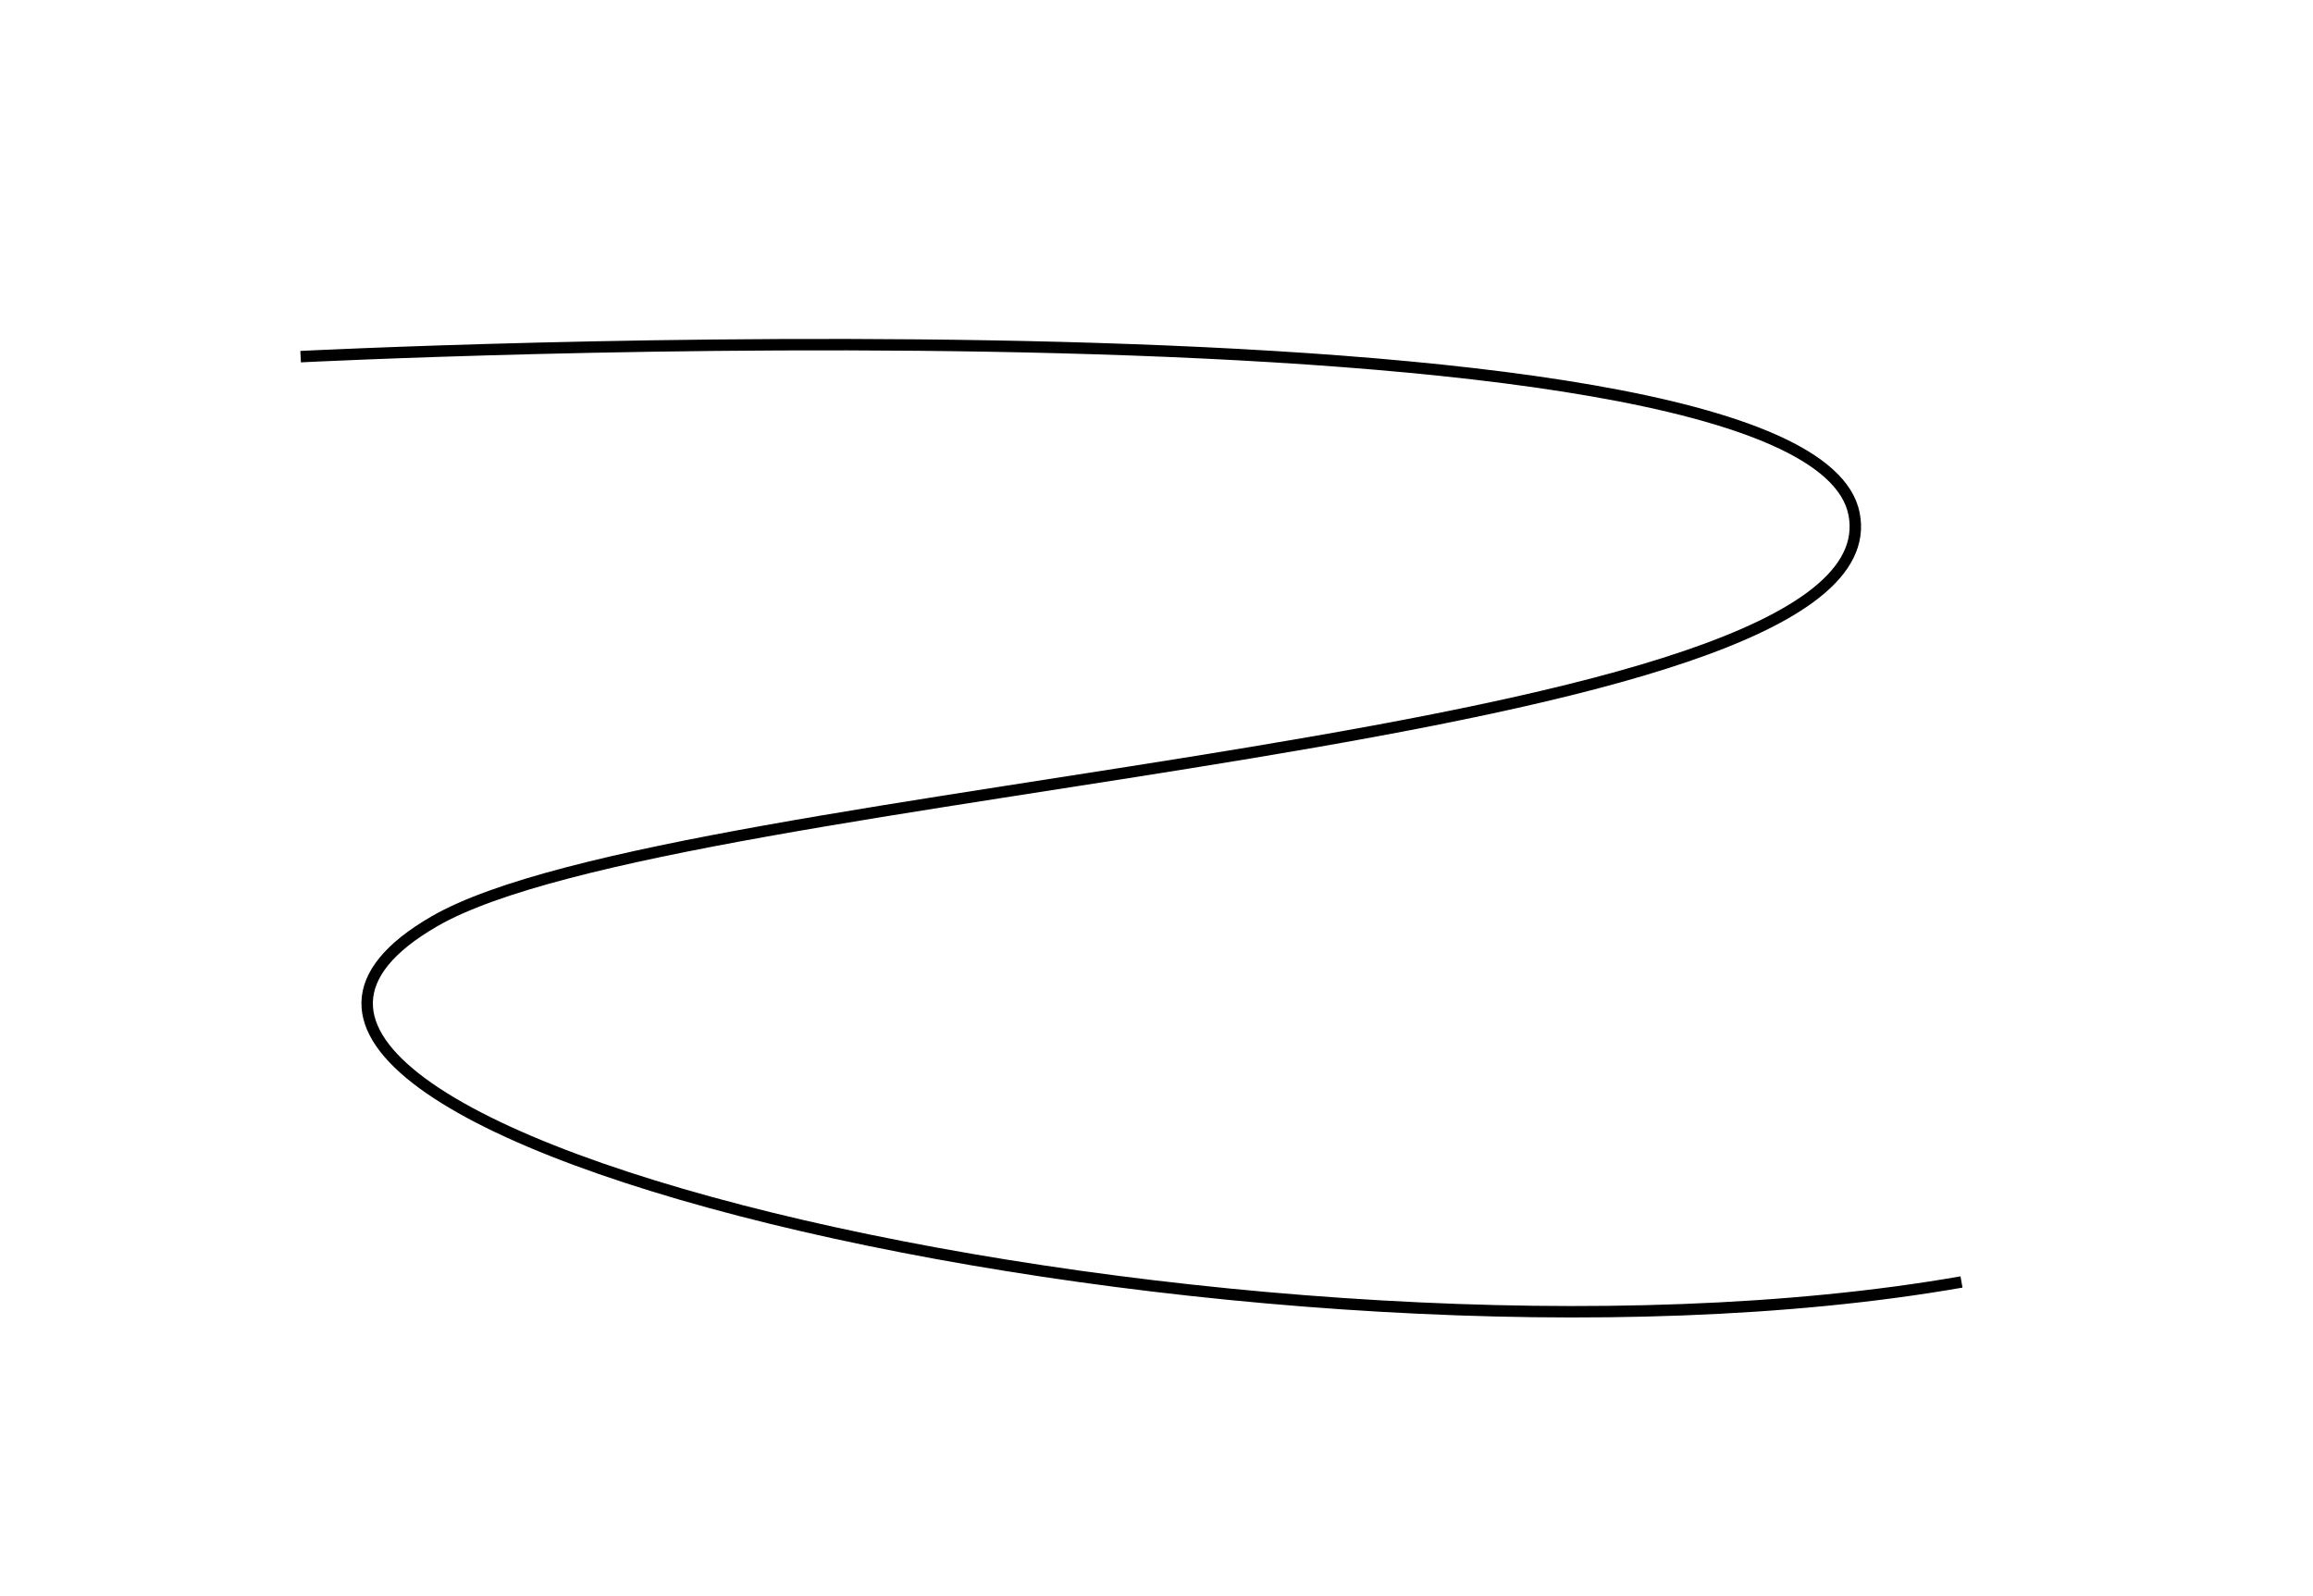
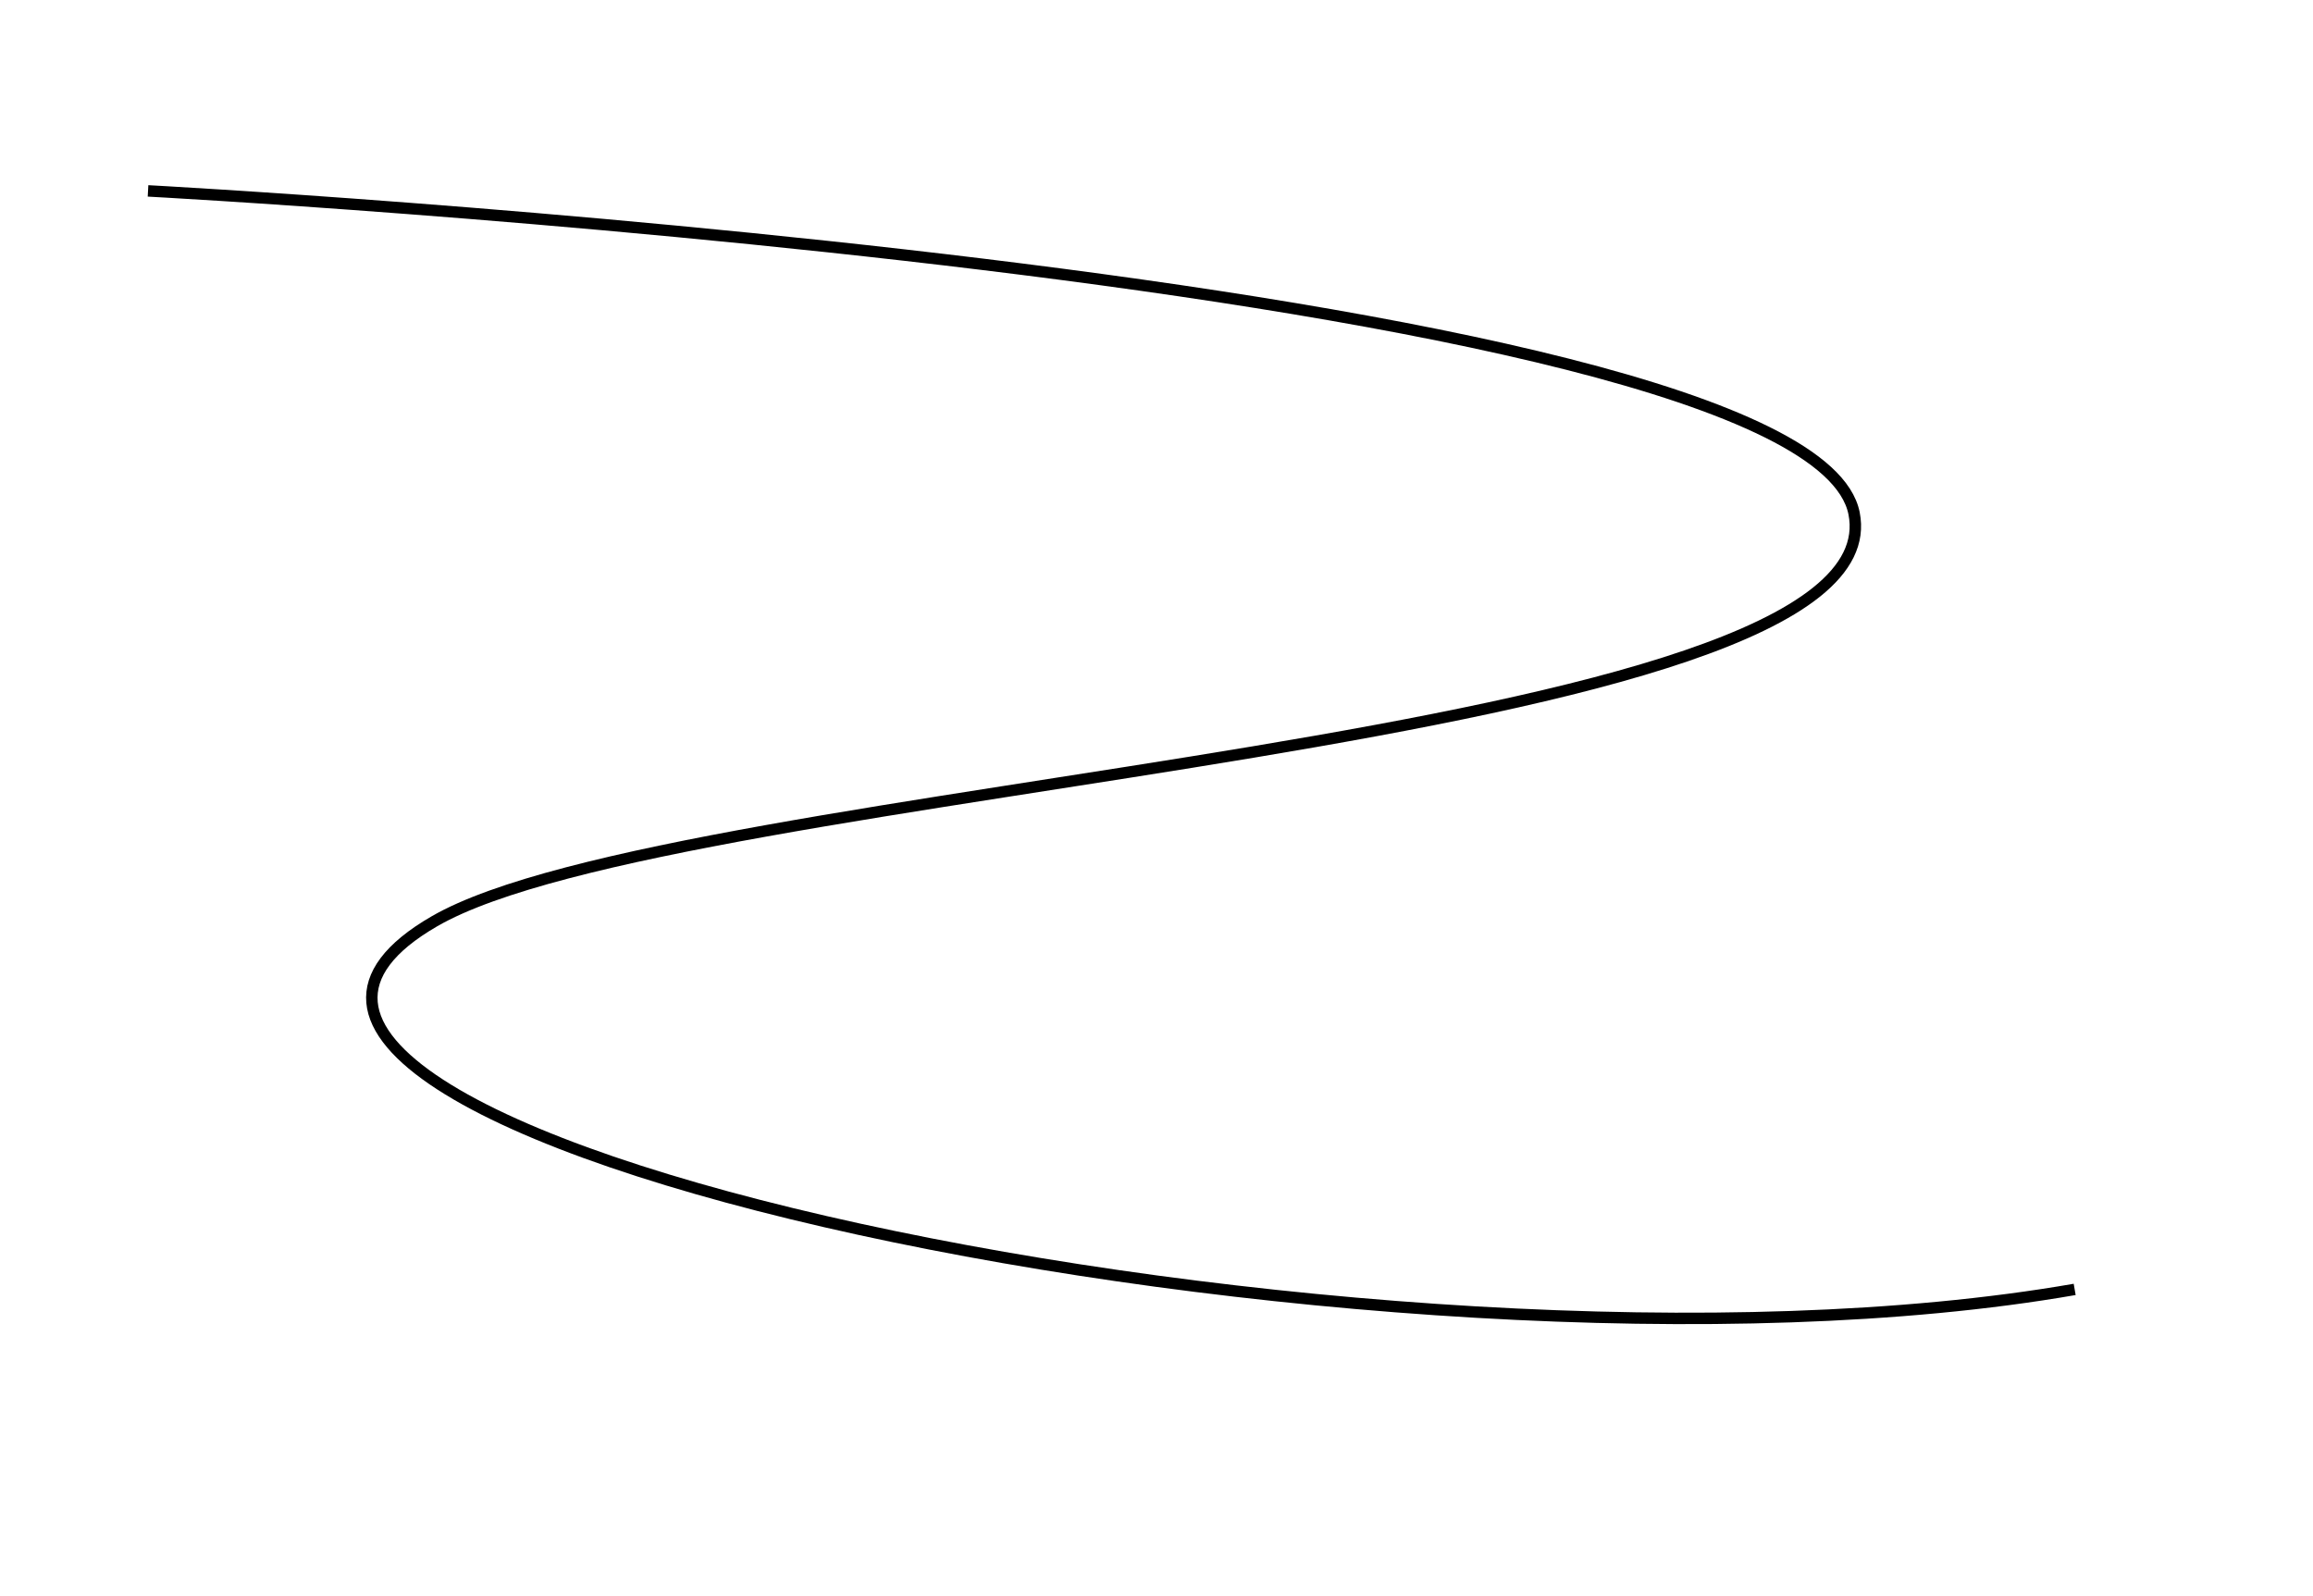
<svg xmlns="http://www.w3.org/2000/svg" version="1.1" id="Layer_1" x="0px" y="0px" viewBox="0 0 404.7 279.1" style="enable-background:new 0 0 404.7 279.1;" xml:space="preserve">
  <style type="text/css">
	.st0{fill:none;stroke:#000000;stroke-width:2;stroke-miterlimit:10;}
</style>
-   <path class="st0" d="M52.6,62.4c0,0,263.7-13.4,271.8,27.5S118.7,136.5,76,161.2c-63.7,36.8,146.5,84.2,267.2,63.1" />
+   <path class="st0" d="M25.9,33.4c0,0,290.3,15.5,298.5,56.4S118.7,136.5,76,161.2c-63.7,36.8,166.3,85.4,287,64.4" />
</svg>
